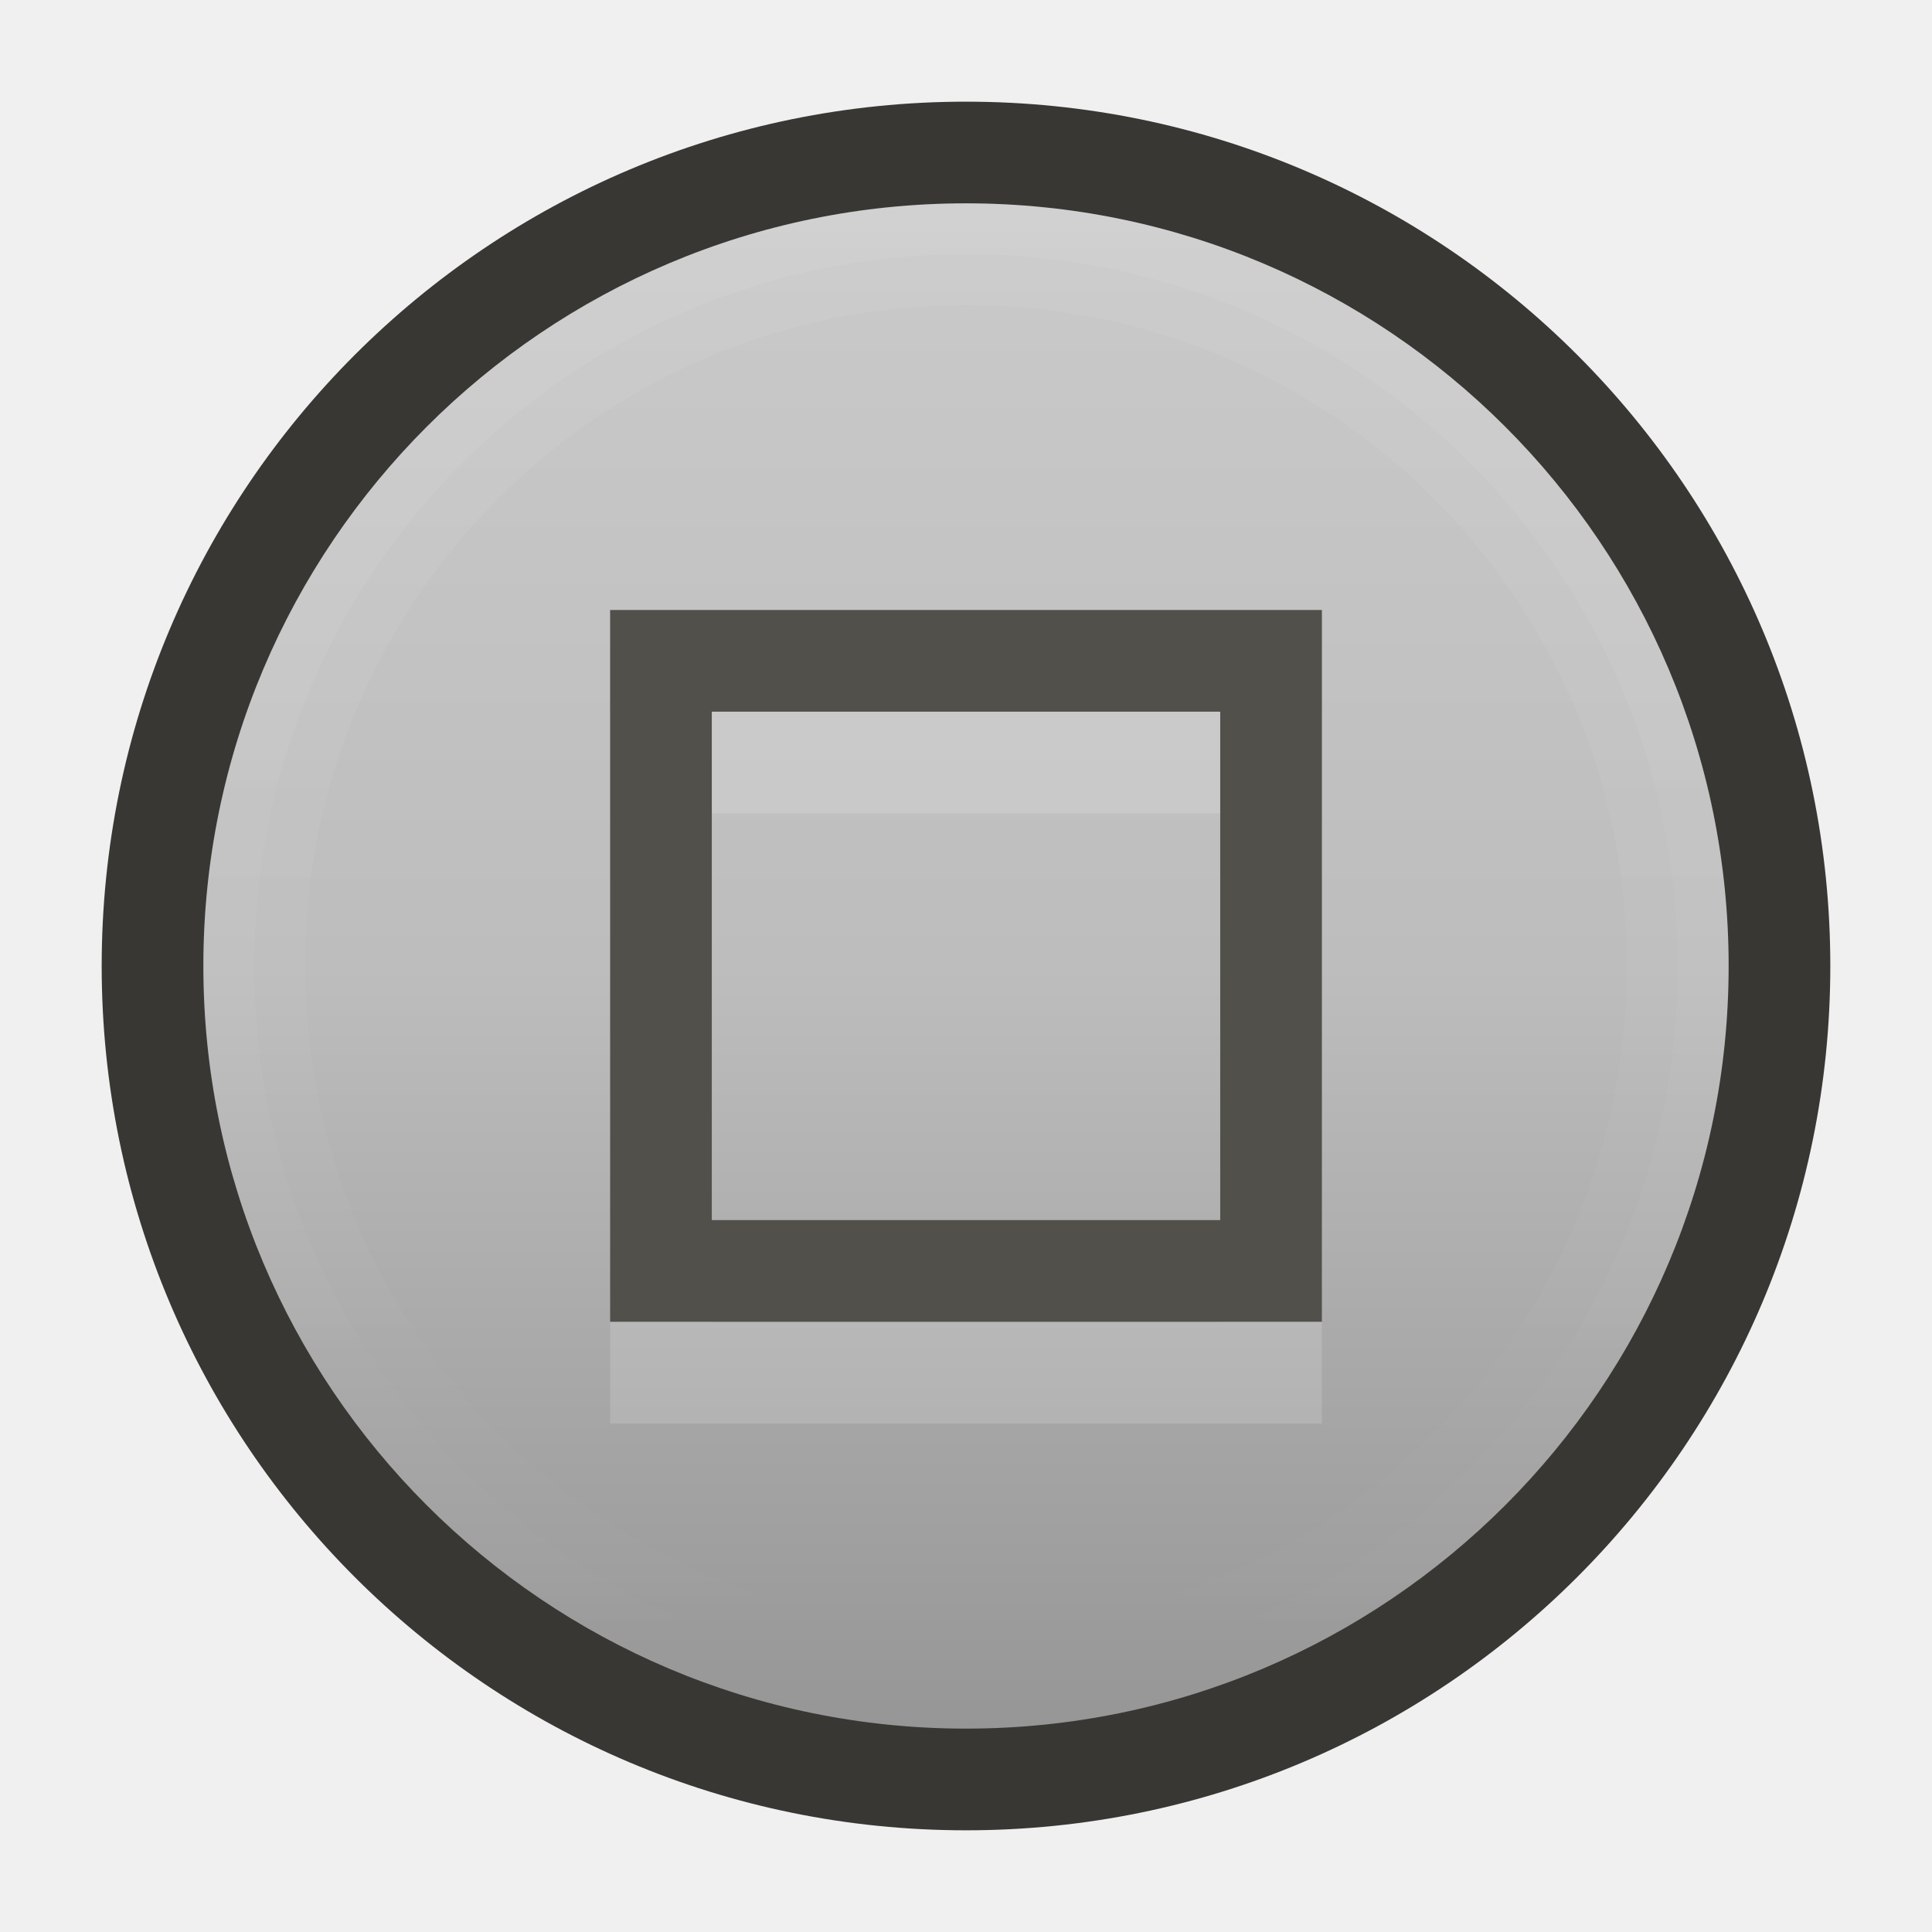
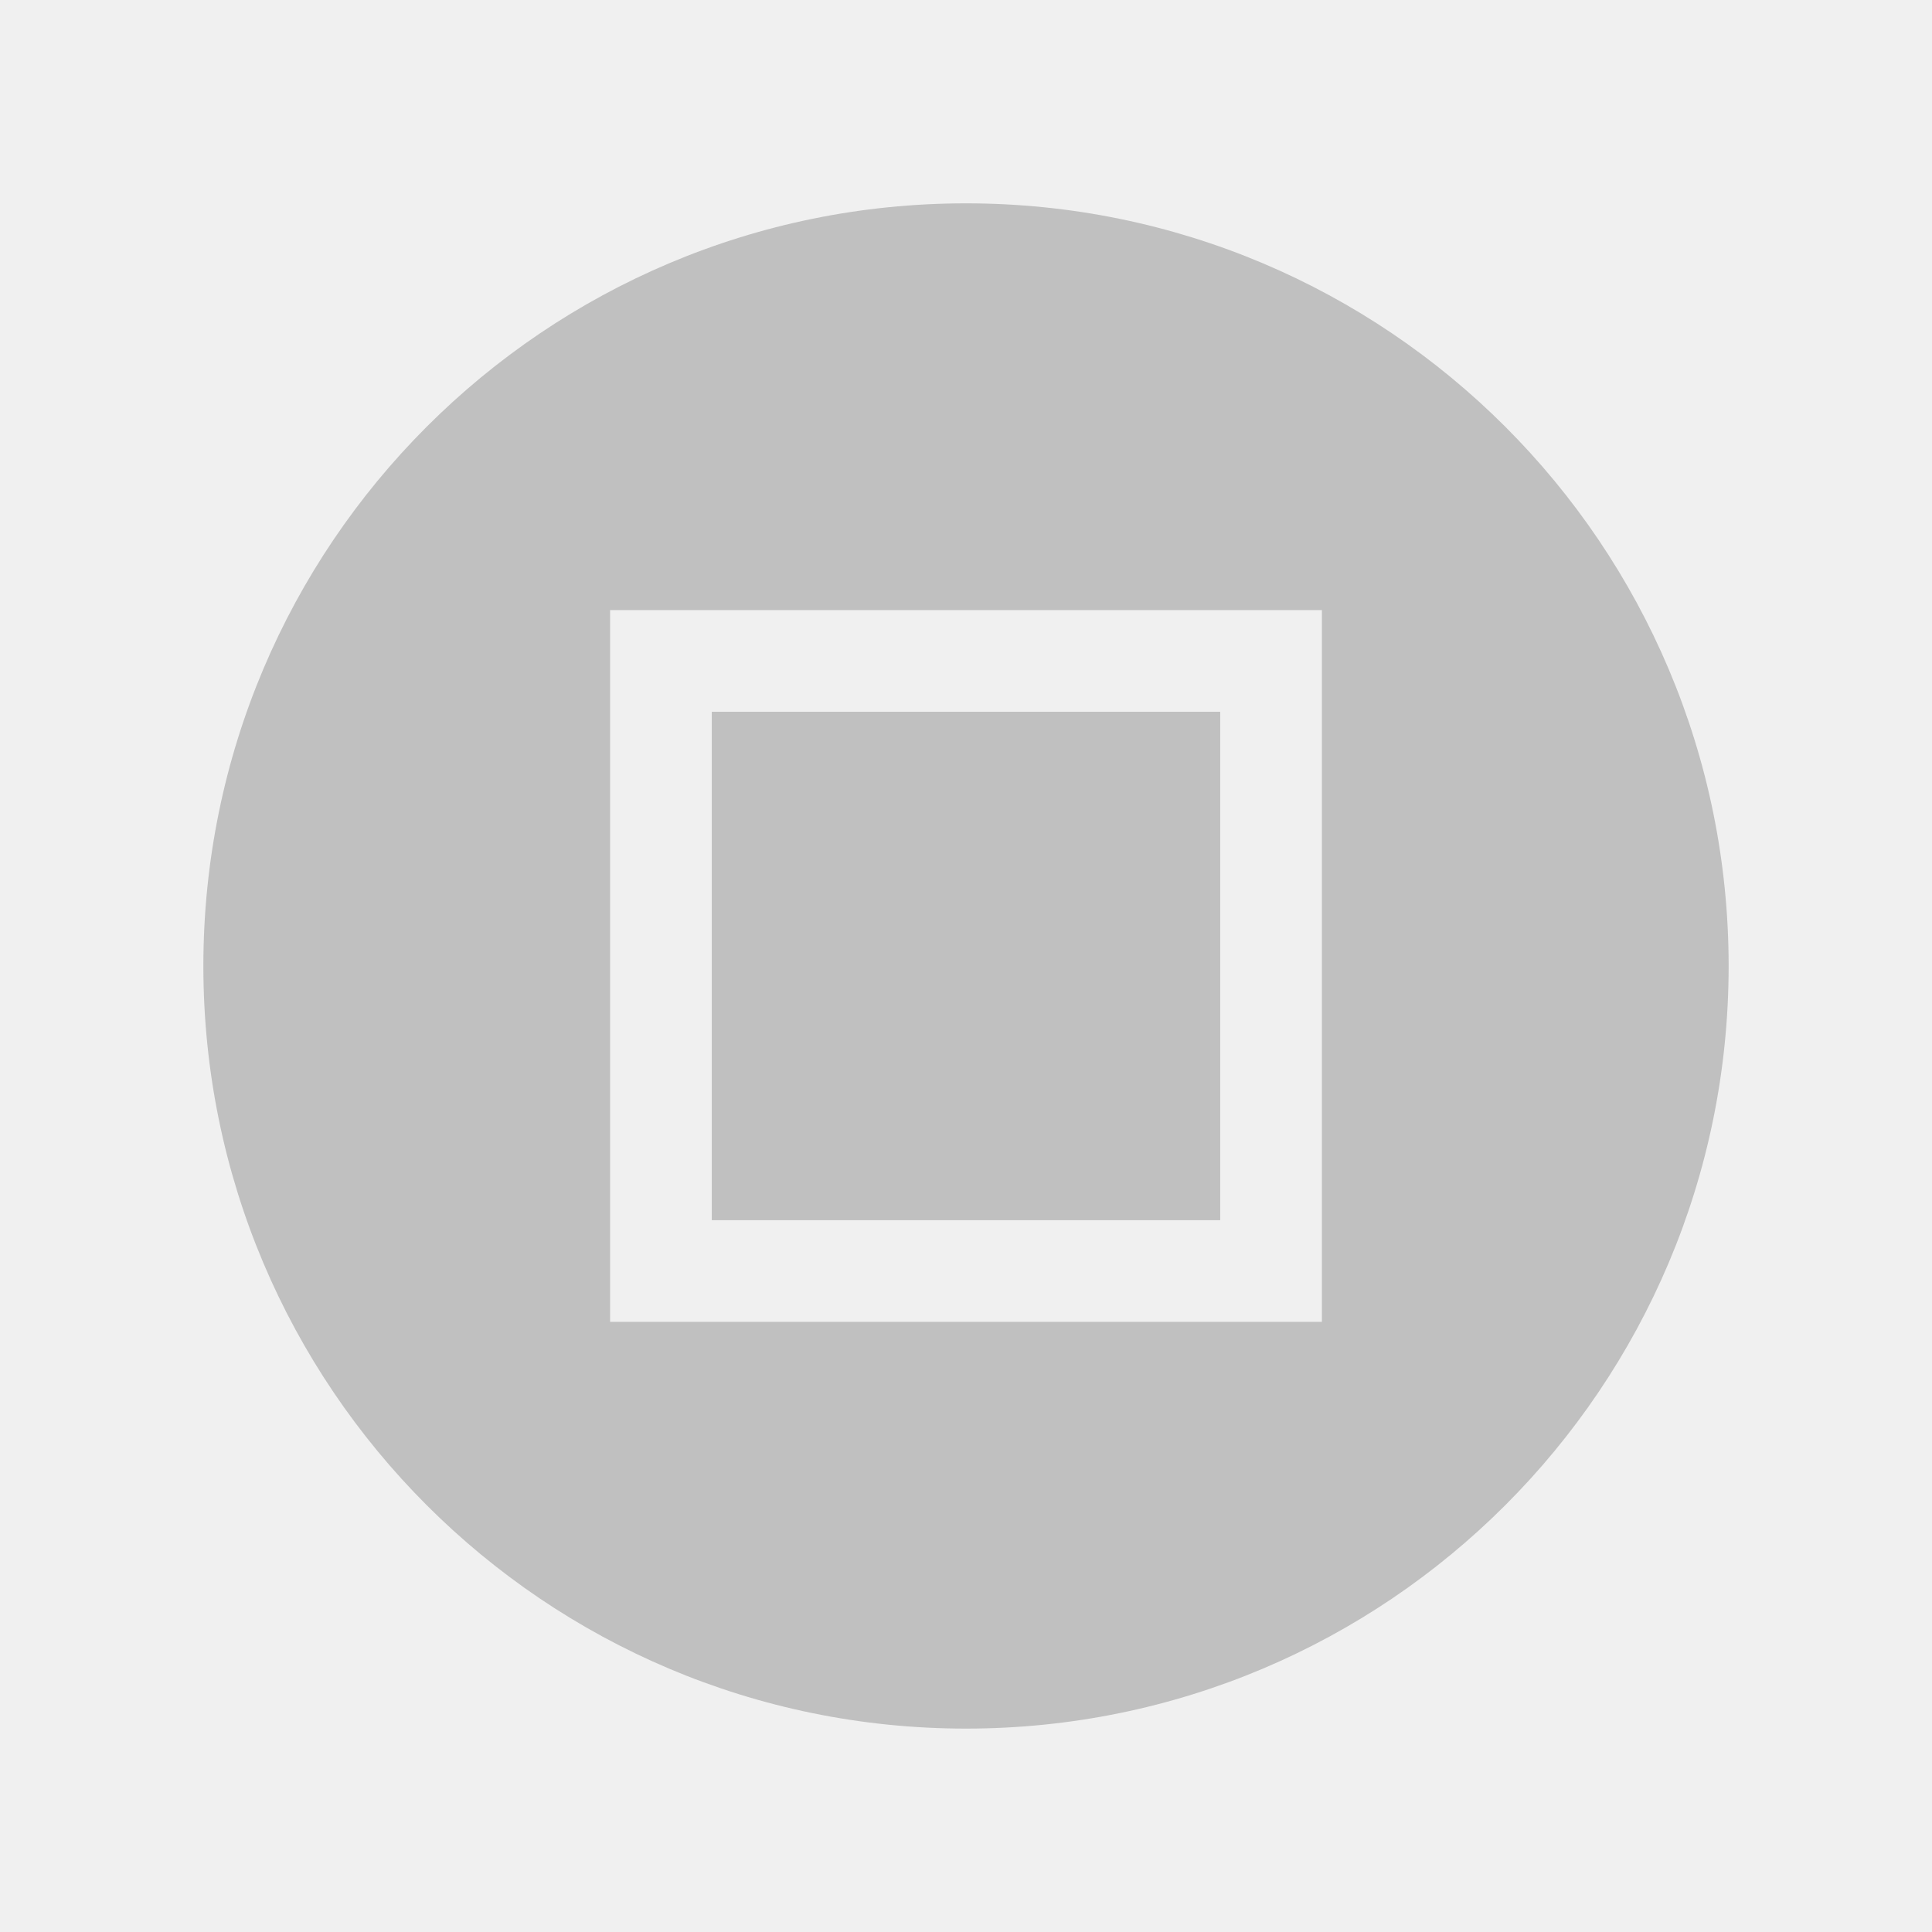
- <svg xmlns="http://www.w3.org/2000/svg" xmlns:xlink="http://www.w3.org/1999/xlink" width="19" height="19" id="svg4770" version="1.1" viewBox="0 0 19 19">
-   <defs id="defs4772">
-     <linearGradient xlink:href="#linearGradient4197" id="linearGradient4638" gradientUnits="userSpaceOnUse" gradientTransform="translate(-1072.362,-1053.362)" x1="2" y1="1062.862" x2="17" y2="1062.862" />
-     <linearGradient id="linearGradient4197">
-       <stop id="stop4283" offset="0" style="stop-color:#969696;stop-opacity:1" />
-       <stop style="stop-color:#bdbdbd;stop-opacity:1" offset="0.5" id="stop4285" />
-       <stop id="stop4287" offset="1" style="stop-color:#cacaca;stop-opacity:1" />
-     </linearGradient>
-     <linearGradient id="linearGradient4521">
-       <stop id="stop4293" offset="0" style="stop-color:#ffffff;stop-opacity:1;" />
-       <stop id="stop4295" offset="1" style="stop-color:#ffffff;stop-opacity:0;" />
-     </linearGradient>
-     <linearGradient xlink:href="#linearGradient4521" id="linearGradient7469" gradientUnits="userSpaceOnUse" gradientTransform="matrix(0,1,1,0,0,2125.724)" x1="-1070.362" y1="9.5" x2="-1055.362" y2="9.5" />
-     <linearGradient xlink:href="#linearGradient4521" id="linearGradient7475" gradientUnits="userSpaceOnUse" gradientTransform="matrix(0,1.035712,1.035712,0,-0.3392617,2163.681)" x1="-1070.362" y1="9.5" x2="-1055.362" y2="9.5" />
-   </defs>
-   <g id="layer1" transform="translate(287.3571,-522.8622)">
-     <g style="display:inline" id="g4171" transform="translate(-287.3571,-530.5)">
-       <circle r="8.5" cy="1062.862" cx="9.5" id="circle4173" style="color:#000000;fill:#383734;fill-opacity:1;fill-rule:nonzero;stroke:none;stroke-width:8;marker:none;visibility:visible;display:inline;overflow:visible;enable-background:accumulate" d="m 18,1062.862 a 8.5,8.5 0 0 1 -8.5,8.5 8.5,8.5 0 0 1 -8.5,-8.5 8.5,8.5 0 0 1 8.5,-8.5 8.5,8.5 0 0 1 8.5,8.5 z" />
-       <circle transform="matrix(0,-1,1,0,0,0)" style="color:#000000;fill:url(#linearGradient4638);fill-opacity:1;fill-rule:nonzero;stroke:none;stroke-width:8;marker:none;visibility:visible;display:inline;overflow:visible;enable-background:accumulate" id="circle4175" cx="-1062.862" cy="9.5" r="7.5" d="m -1055.362,9.5 a 7.5,7.5 0 0 1 -7.5,7.5 7.5,7.5 0 0 1 -7.5,-7.5 7.5,7.5 0 0 1 7.5,-7.5 7.5,7.5 0 0 1 7.5,7.5 z" />
-       <path style="font-style:normal;font-variant:normal;font-weight:normal;font-stretch:normal;text-indent:0;text-align:start;text-decoration:none;line-height:normal;letter-spacing:normal;word-spacing:normal;text-transform:none;direction:ltr;block-progression:tb;writing-mode:lr-tb;text-anchor:start;baseline-shift:baseline;opacity:0.07;color:#000000;color-interpolation:sRGB;color-interpolation-filters:linearRGB;fill:url(#linearGradient7469);fill-opacity:1;stroke:none;stroke-width:1;marker:none;visibility:visible;display:inline;overflow:visible;isolation:auto;mix-blend-mode:normal;enable-background:accumulate;clip-rule:nonzero;color-rendering:auto;image-rendering:auto;shape-rendering:auto;text-rendering:auto;font-family:sans-serif;-inkscape-font-specification:sans-serif" d="m 2,1062.861 c 0,-4.136 3.364,-7.5 7.5,-7.5 4.136,0 7.5,3.364 7.5,7.5 0,4.136 -3.364,7.5 -7.5,7.5 -4.136,0 -7.5,-3.364 -7.5,-7.5 z m 1,0 c 0,3.596 2.904,6.5 6.5,6.5 3.596,0 6.5,-2.904 6.5,-6.5 0,-3.596 -2.904,-6.5 -6.5,-6.5 -3.596,0 -6.5,2.904 -6.5,6.5 z" id="circle4177" />
-       <path style="font-style:normal;font-variant:normal;font-weight:normal;font-stretch:normal;text-indent:0;text-align:start;text-decoration:none;line-height:normal;letter-spacing:normal;word-spacing:normal;text-transform:none;direction:ltr;block-progression:tb;writing-mode:lr-tb;text-anchor:start;baseline-shift:baseline;opacity:0.07;color:#000000;color-interpolation:sRGB;color-interpolation-filters:linearRGB;fill:url(#linearGradient7475);fill-opacity:1;stroke:none;stroke-width:0.5;marker:none;visibility:visible;display:inline;overflow:visible;isolation:auto;mix-blend-mode:normal;enable-background:accumulate;clip-rule:nonzero;color-rendering:auto;image-rendering:auto;shape-rendering:auto;text-rendering:auto;font-family:sans-serif;-inkscape-font-specification:sans-serif" d="m 2,1062.861 c 0,-4.139 3.361,-7.5 7.5,-7.5 4.139,0 7.5,3.361 7.5,7.5 0,4.139 -3.361,7.5 -7.5,7.5 -4.139,0 -7.5,-3.361 -7.5,-7.5 z m 0.5,0 c 0,3.869 3.131,7 7,7 3.869,0 7,-3.131 7,-7 0,-3.869 -3.131,-7 -7,-7 -3.869,0 -7,3.131 -7,7 z" id="circle4179" />
-       <rect y="1053.362" x="-7.3563765e-06" height="19" width="19" id="rect4181" style="color:#000000;fill:none;stroke:none;stroke-width:1;marker:none;visibility:visible;display:inline;overflow:visible;enable-background:accumulate" />
+ <svg xmlns="http://www.w3.org/2000/svg" width="19" height="19" id="svg4486" version="1.1" viewBox="0 0 19 19">
+   <defs id="defs4488" />
+   <g id="layer1" transform="translate(290.2143,-522.8622)">
+     <g transform="translate(-289.7143,-492.0001)" style="display:inline" id="g4218">
+       <path id="path4209" d="m 9,1016.862 a 7.5,7.5 0 0 0 -7.5,7.5 7.5,7.5 0 0 0 7.5,7.5 7.5,7.5 0 0 0 7.5,-7.5 7.5,7.5 0 0 0 -7.5,-7.5 z m -3.5,4 7,0 0,7 -7,0 0,-6.5 0,-0.5 z m 1,1 0,5 5,0 0,-5 -5,0 z" style="color:#000000;fill:#C0C0C0;fill-opacity:1;fill-rule:nonzero;stroke:none;stroke-width:8;marker:none;visibility:visible;display:inline;overflow:visible;enable-background:accumulate" />
+       <rect style="color:#000000;fill:none;stroke:none;stroke-width:1;marker:none;visibility:visible;display:inline;overflow:visible;enable-background:accumulate" id="rect4203" width="19" height="19" x="-0.5" y="1014.862" />
    </g>
-     <path style="font-style:normal;font-variant:normal;font-weight:normal;font-stretch:normal;text-indent:0;text-align:start;text-decoration:none;line-height:normal;letter-spacing:normal;word-spacing:normal;text-transform:none;direction:ltr;block-progression:tb;writing-mode:lr-tb;text-anchor:start;baseline-shift:baseline;opacity:0.15;color:#000000;color-interpolation:sRGB;color-interpolation-filters:linearRGB;fill:#ffffff;fill-opacity:1;stroke:none;stroke-width:1;marker:none;visibility:visible;display:inline;overflow:visible;isolation:auto;mix-blend-mode:normal;enable-background:accumulate;clip-rule:nonzero;color-rendering:auto;image-rendering:auto;shape-rendering:auto;text-rendering:auto;font-family:sans-serif;-inkscape-font-specification:sans-serif" d="m -281.357,529.861 0,0.5 0,6.5 7,0 0,-7 -7,0 z m 1,1 5,0 0,5 -5,0 0,-5 z" id="rect4233" />
-     <path style="font-style:normal;font-variant:normal;font-weight:normal;font-stretch:normal;text-indent:0;text-align:start;text-decoration:none;line-height:normal;letter-spacing:normal;word-spacing:normal;text-transform:none;direction:ltr;block-progression:tb;writing-mode:lr-tb;text-anchor:start;baseline-shift:baseline;color:#000000;color-interpolation:sRGB;color-interpolation-filters:linearRGB;fill:#51504b;fill-opacity:1;stroke:none;stroke-width:1;marker:none;visibility:visible;display:inline;overflow:visible;isolation:auto;mix-blend-mode:normal;enable-background:accumulate;clip-rule:nonzero;color-rendering:auto;image-rendering:auto;shape-rendering:auto;text-rendering:auto;font-family:sans-serif;-inkscape-font-specification:sans-serif" d="m -281.357,528.861 0,0.5 0,6.5 7,0 0,-7 -7,0 z m 1,1 5,0 0,5 -5,0 0,-5 z" id="rect4235" />
  </g>
</svg>
